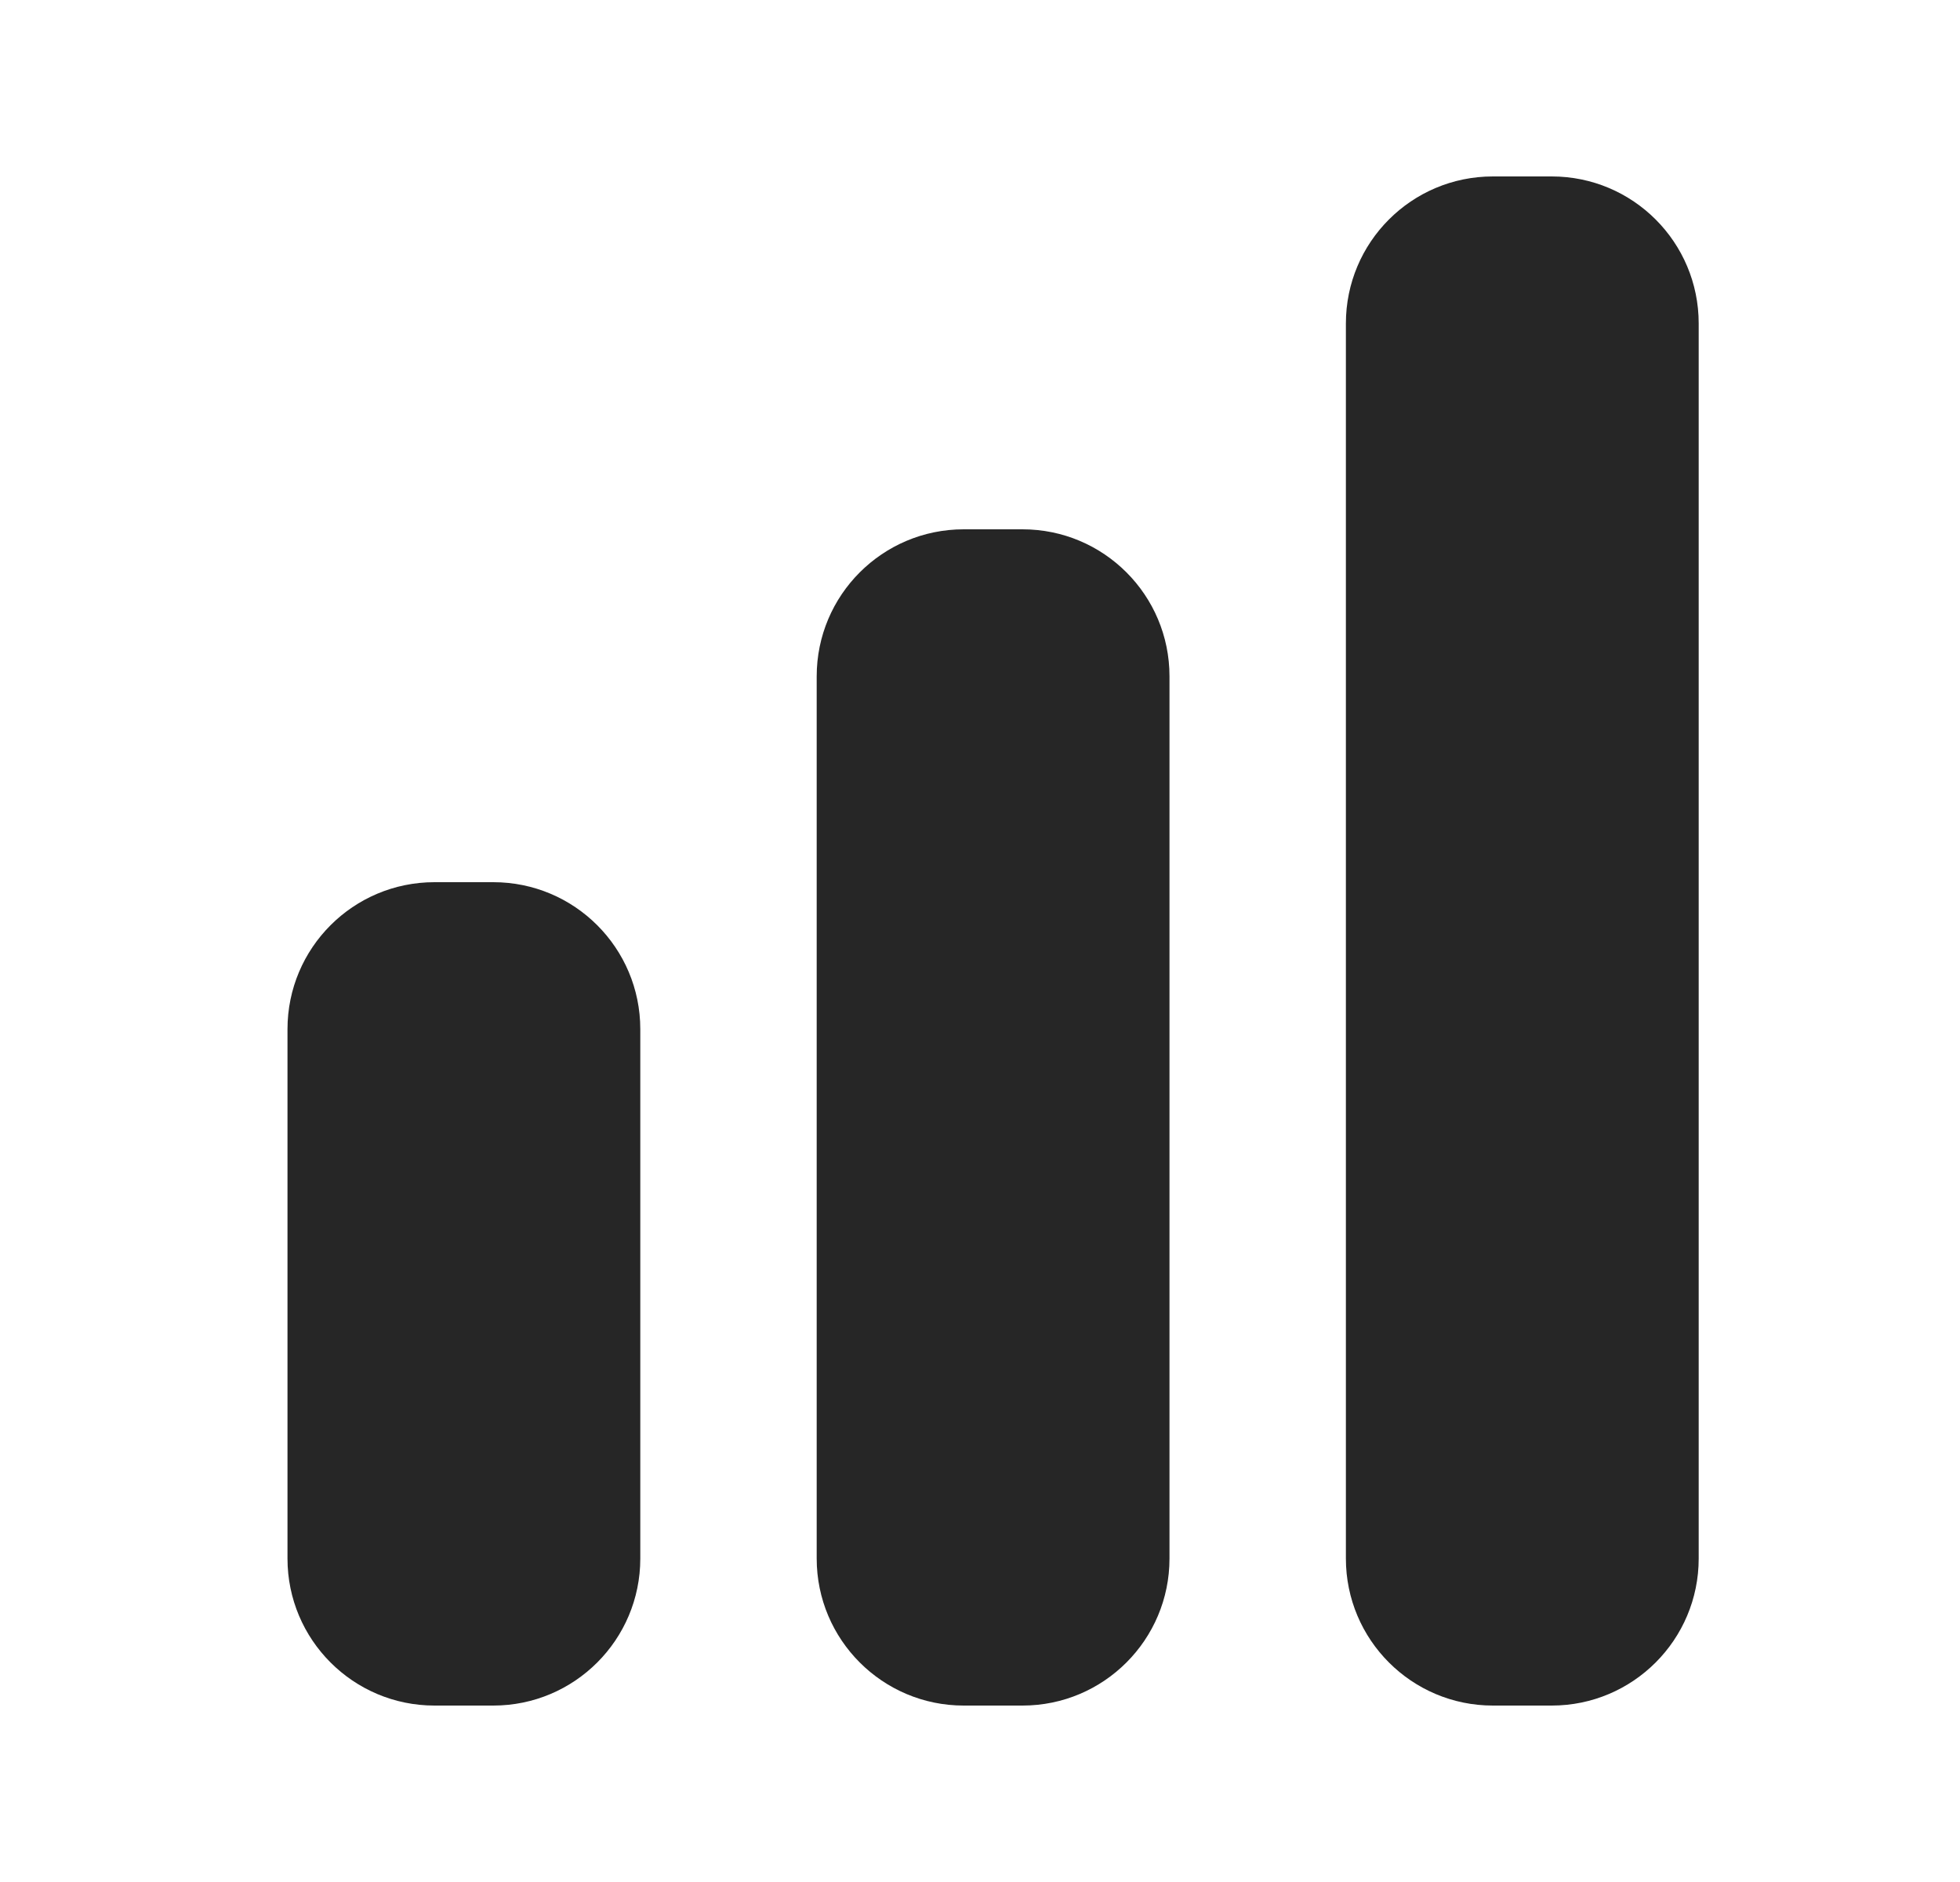
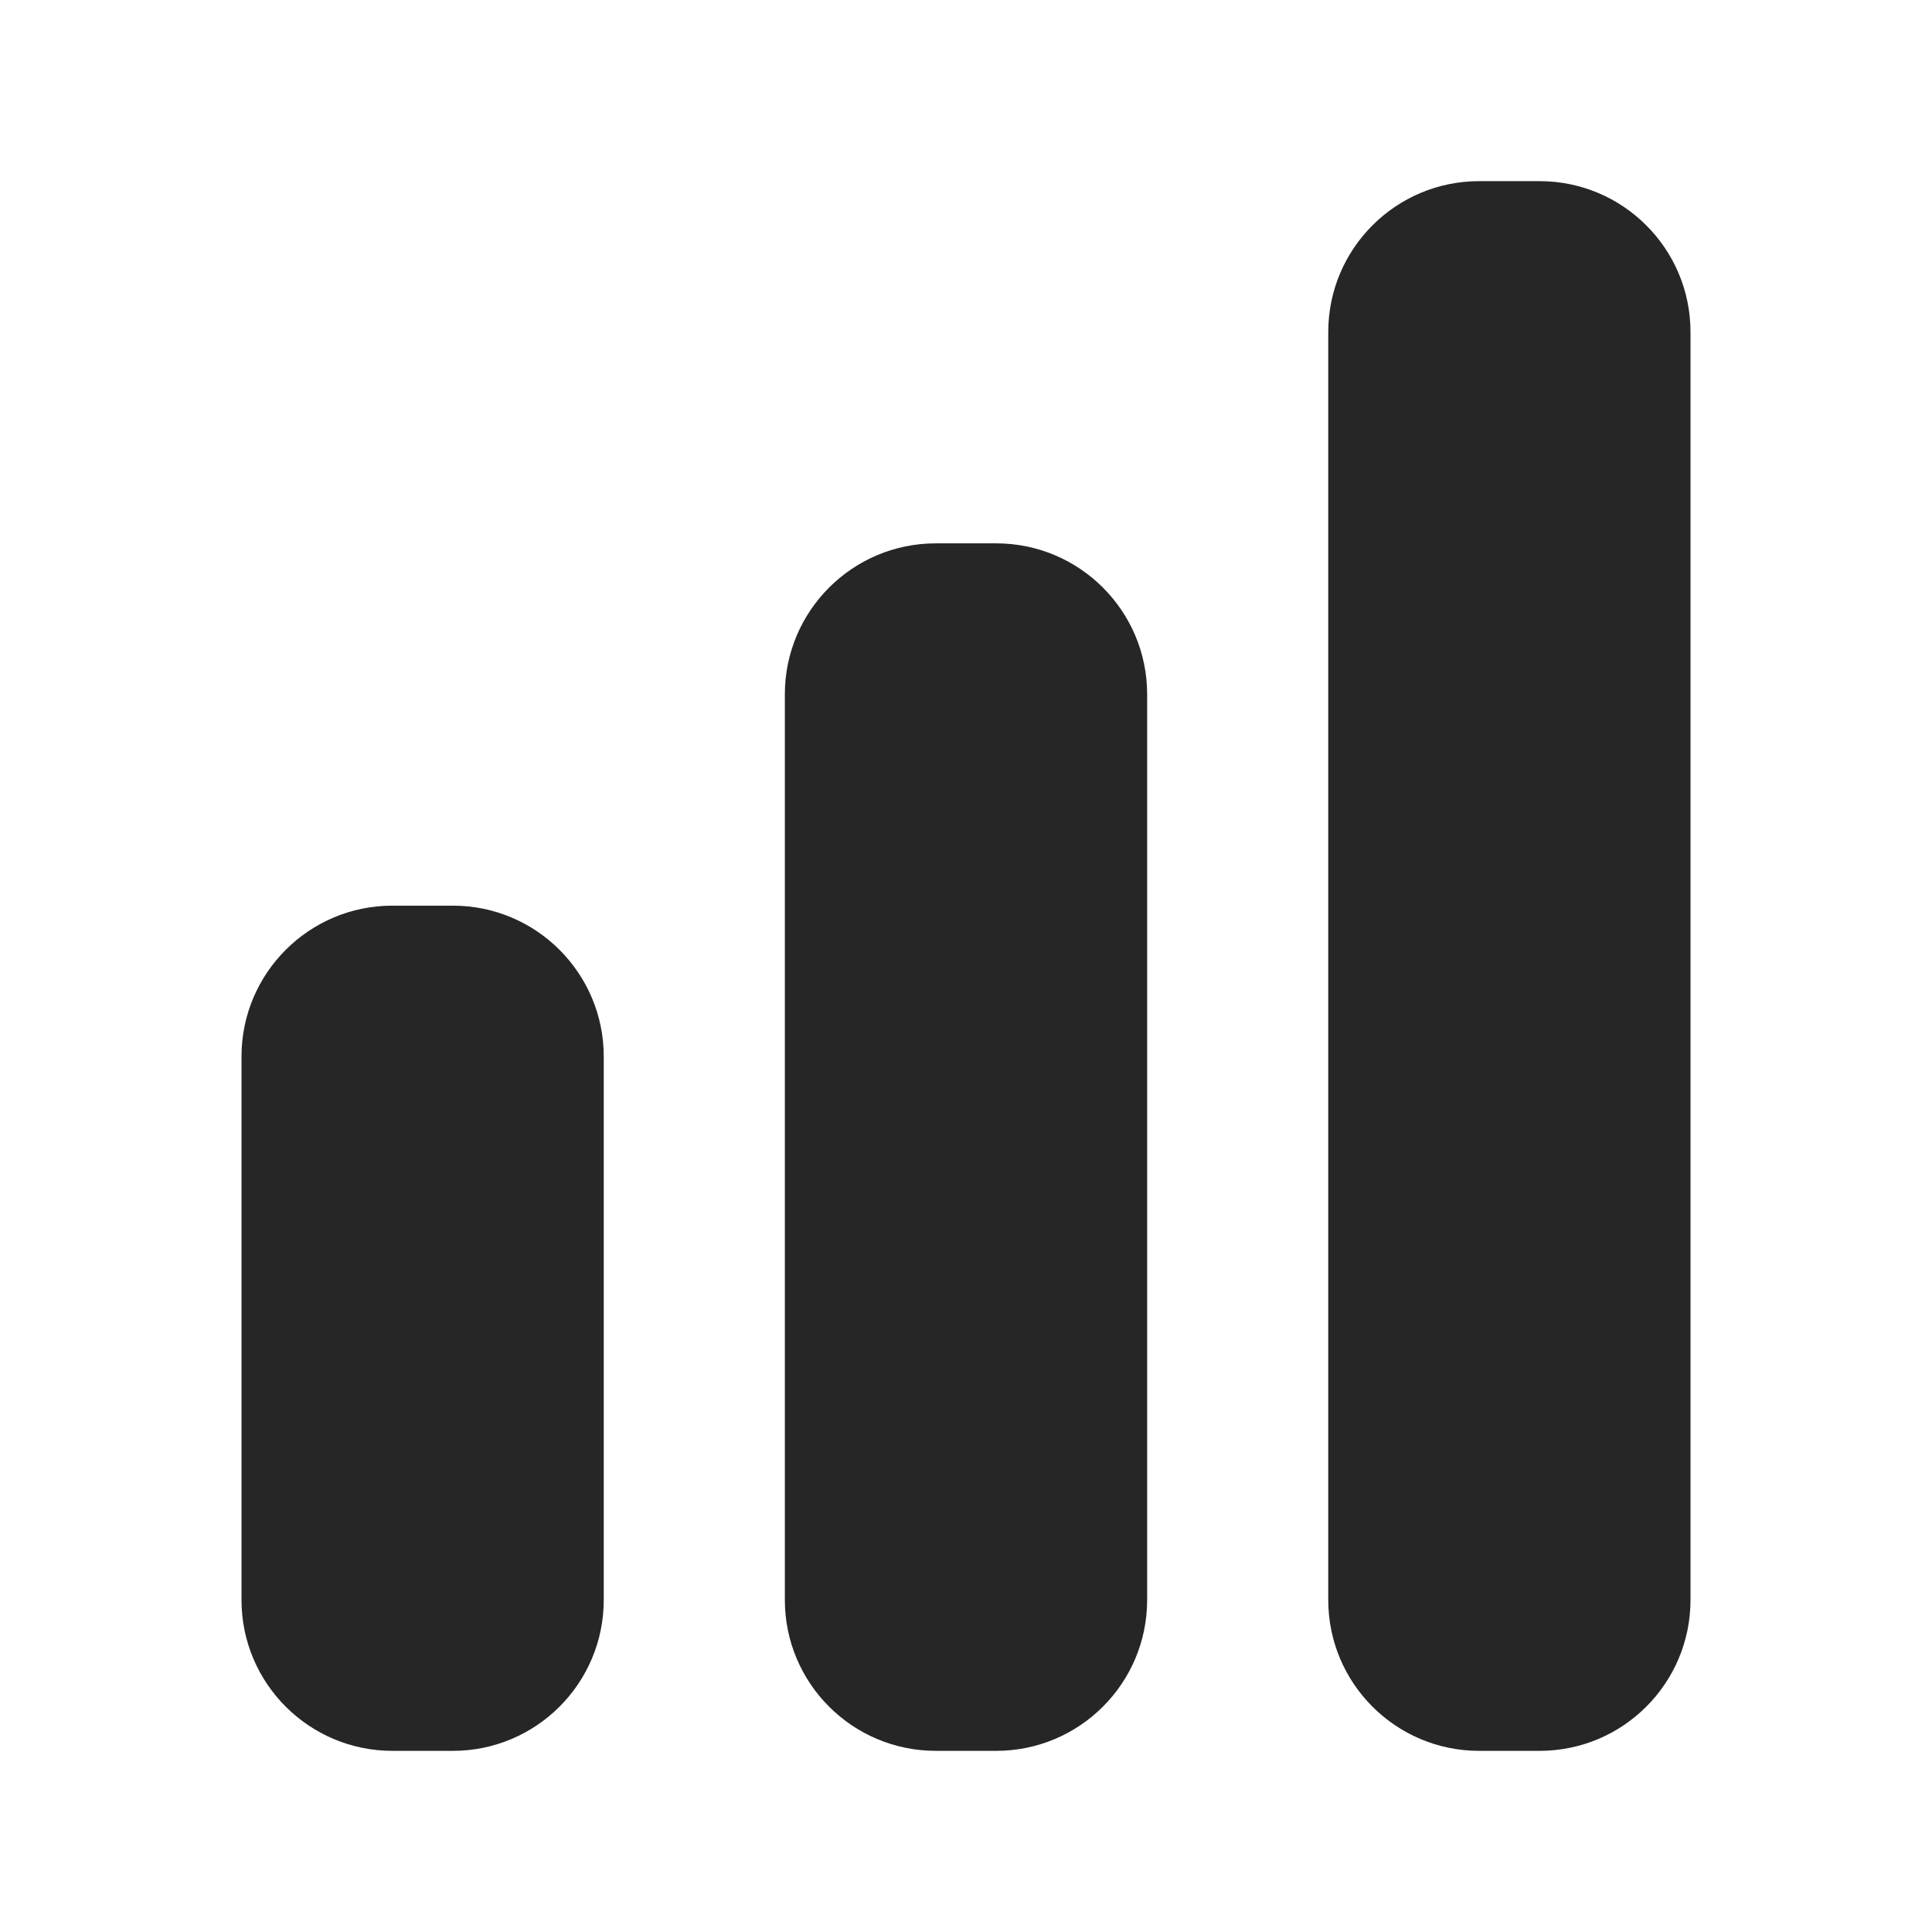
- <svg xmlns="http://www.w3.org/2000/svg" width="25" height="24" viewBox="0 0 25 24" fill="none">
-   <path d="M19.042 2.25C18.006 2.25 17.167 3.089 17.167 4.125V19.875C17.167 20.91 18.006 21.75 19.042 21.75H19.792C20.828 21.75 21.667 20.91 21.667 19.875V4.125C21.667 3.089 20.828 2.25 19.792 2.25H19.042Z" fill="#262626" />
-   <path d="M10.417 8.625C10.417 7.589 11.257 6.75 12.292 6.75H13.042C14.078 6.75 14.917 7.589 14.917 8.625V19.875C14.917 20.91 14.078 21.75 13.042 21.75H12.292C11.257 21.75 10.417 20.91 10.417 19.875V8.625Z" fill="#262626" />
-   <path d="M3.667 13.125C3.667 12.089 4.506 11.25 5.542 11.25H6.292C7.328 11.25 8.167 12.089 8.167 13.125V19.875C8.167 20.91 7.328 21.75 6.292 21.75H5.542C4.506 21.75 3.667 20.91 3.667 19.875V13.125Z" fill="#262626" />
+ <svg xmlns="http://www.w3.org/2000/svg" width="34" height="34" viewBox="0 0 34 34" fill="none">
+   <path d="M26.031 3.188C24.564 3.188 23.375 4.377 23.375 5.844V28.156C23.375 29.623 24.564 30.812 26.031 30.812H27.094C28.561 30.812 29.75 29.623 29.75 28.156V5.844C29.75 4.377 28.561 3.188 27.094 3.188H26.031Z" fill="#262626" />
+   <path d="M13.812 12.219C13.812 10.752 15.002 9.562 16.469 9.562H17.531C18.998 9.562 20.188 10.752 20.188 12.219V28.156C20.188 29.623 18.998 30.812 17.531 30.812H16.469C15.002 30.812 13.812 29.623 13.812 28.156V12.219Z" fill="#262626" />
+   <path d="M4.25 18.594C4.25 17.127 5.439 15.938 6.906 15.938H7.969C9.436 15.938 10.625 17.127 10.625 18.594V28.156C10.625 29.623 9.436 30.812 7.969 30.812H6.906C5.439 30.812 4.25 29.623 4.25 28.156V18.594Z" fill="#262626" />
</svg>
